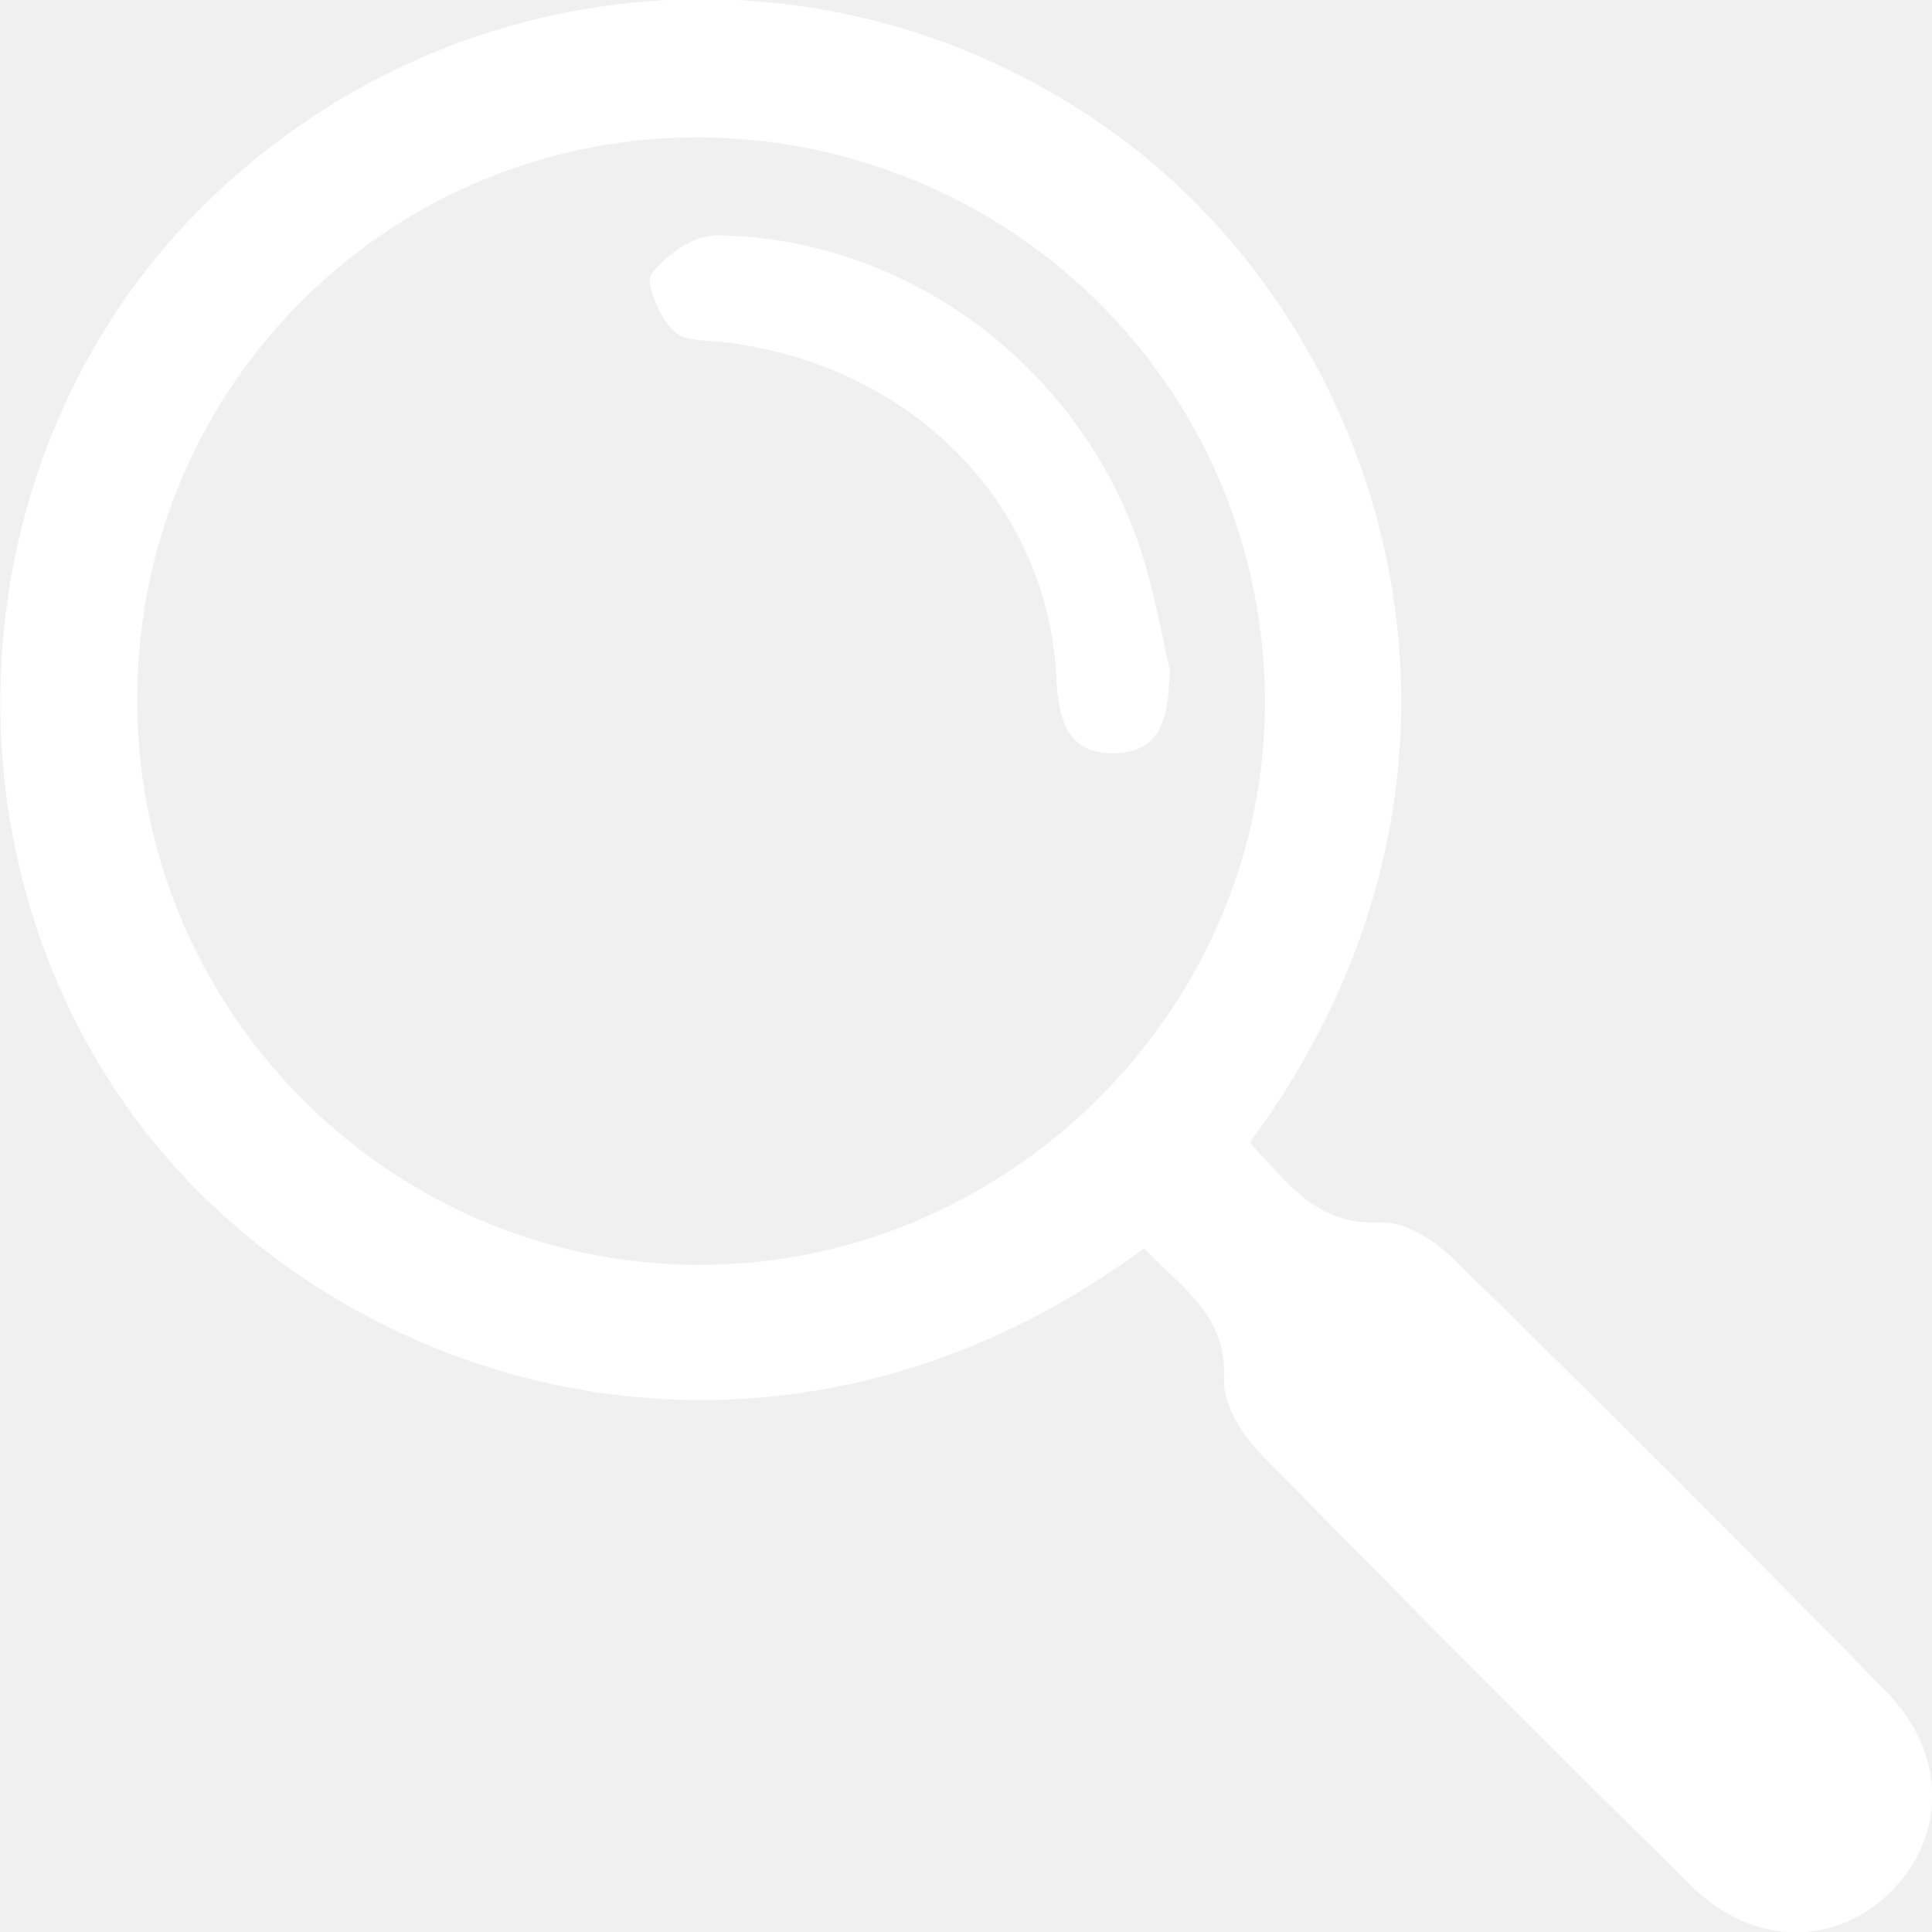
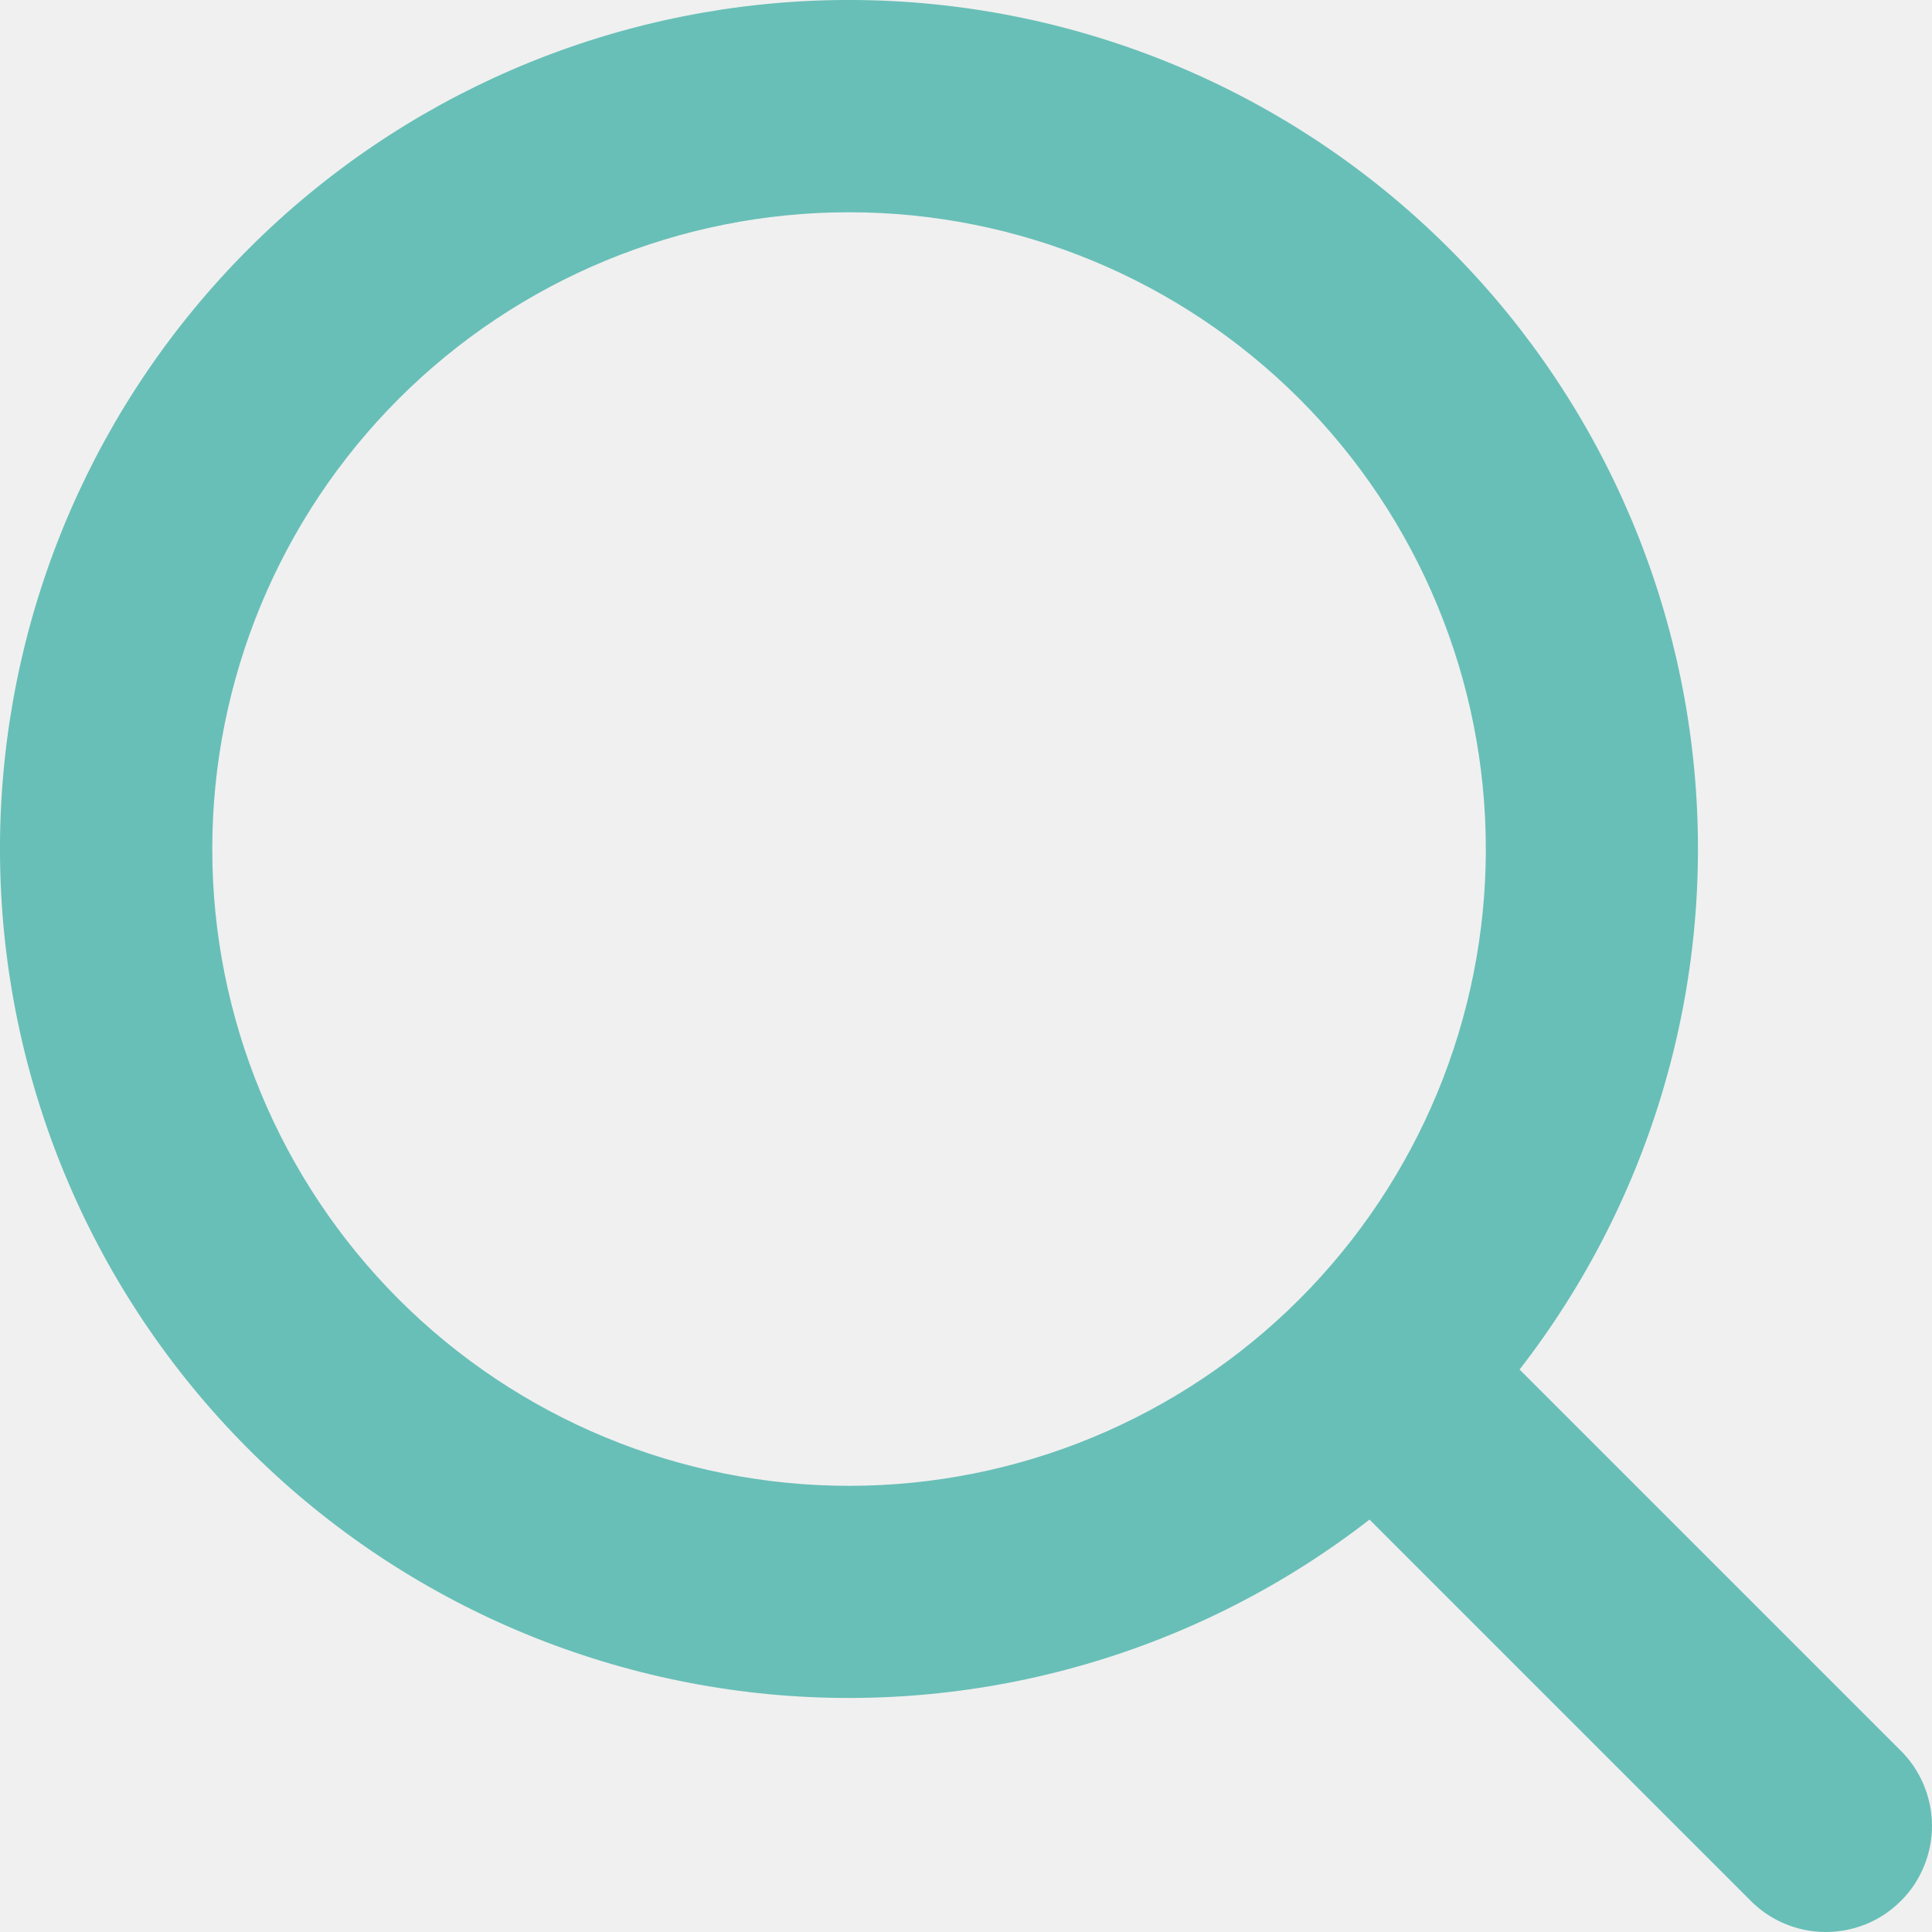
- <svg xmlns="http://www.w3.org/2000/svg" version="1.1" id="Camada_1" x="0px" y="0px" viewBox="0 0 128 128" style="enable-background:new 0 0 128 128;" xml:space="preserve">
-   <style type="text/css">
- 	.st0{fill:#FFFFFF;}
- </style>
-   <g>
-     <path class="st0" d="M75.8,82.7c-23.8,17.6-51.9,10.2-66-7.5C-4.4,57.2-3,30.3,13.1,14C29.7-2.8,55.8-4.8,74.6,9.4   c17.7,13.4,26.3,41.8,8.2,66.3c2.4,2.5,4.3,5.5,8.7,5.3c1.7-0.1,3.9,1.4,5.2,2.8c9.5,9.3,19,18.8,28.3,28.3c3.9,4,4,9.4,0.4,13.1   c-3.7,3.8-9.2,3.8-13.3-0.2c-9.6-9.5-19.1-19-28.5-28.6c-1.3-1.3-2.6-3.4-2.5-5C81.3,87,78.1,85.2,75.8,82.7z M46.6,9.1   C26.1,8.9,9.3,25.3,9.1,45.9C8.8,66.5,25.4,83.6,46,83.8C66.4,84,83.5,67.3,83.8,47.1C84.1,26.3,67.5,9.4,46.6,9.1z" />
-     <path class="st0" d="M77.5,44.4c-0.6-2.7-1.1-5.5-2-8.2c-4.1-12-15.4-20.4-27.9-20.6c-1.5,0-3.4,1.3-4.4,2.5   c-0.5,0.6,0.5,2.9,1.4,3.8c0.7,0.7,2.4,0.6,3.7,0.8C60.4,24.3,69.4,33.3,70,44.9c0.1,2.7,0.7,5.1,3.9,5   C77.2,49.8,77.3,47.1,77.5,44.4z" />
-     <path class="st0" d="M77.5,44.4c-0.1,2.7-0.3,5.4-3.6,5.5c-3.2,0.1-3.8-2.3-3.9-5c-0.6-11.6-9.5-20.6-21.7-22.2   c-1.3-0.2-2.9,0-3.7-0.8c-0.9-0.9-1.9-3.2-1.4-3.8c1-1.3,2.9-2.6,4.4-2.5c12.5,0.2,23.8,8.6,27.9,20.6   C76.4,38.9,76.8,41.7,77.5,44.4z" />
-   </g>
-   <g>
- </g>
-   <g>
- </g>
-   <g>
- </g>
-   <g>
- </g>
-   <g>
- </g>
-   <g>
- </g>
+ <svg xmlns="http://www.w3.org/2000/svg" width="100" height="100" viewBox="0 0 15 15" fill="none">
+   <path d="M6.592 11.536C7.903 11.536 9.16 11.015 10.088 10.088C11.015 9.16 11.536 7.903 11.536 6.592C11.536 5.281 11.015 4.023 10.088 3.096C9.16 2.169 7.903 1.648 6.592 1.648C5.281 1.648 4.023 2.169 3.096 3.096C2.169 4.023 1.648 5.281 1.648 6.592C1.648 7.903 2.169 9.16 3.096 10.088C4.023 11.015 5.281 11.536 6.592 11.536ZM11.799 10.634L14.749 13.584C14.828 13.66 14.89 13.751 14.933 13.851C14.976 13.952 14.999 14.06 15 14.169C15.001 14.279 14.98 14.387 14.938 14.489C14.897 14.59 14.836 14.682 14.758 14.759C14.681 14.836 14.589 14.898 14.488 14.939C14.386 14.98 14.278 15.001 14.168 15C14.059 14.999 13.951 14.976 13.85 14.933C13.75 14.89 13.659 14.827 13.583 14.748L10.633 11.798C9.309 12.826 7.642 13.311 5.973 13.154C4.304 12.996 2.757 12.209 1.648 10.951C0.539 9.694 -0.049 8.061 0.003 6.385C0.056 4.709 0.745 3.116 1.931 1.931C3.116 0.745 4.709 0.056 6.385 0.003C8.061 -0.049 9.694 0.539 10.951 1.648C12.209 2.757 12.997 4.304 13.154 5.973C13.311 7.642 12.826 9.309 11.798 10.633L11.799 10.634Z" fill="#68BFB7" />
</svg>
